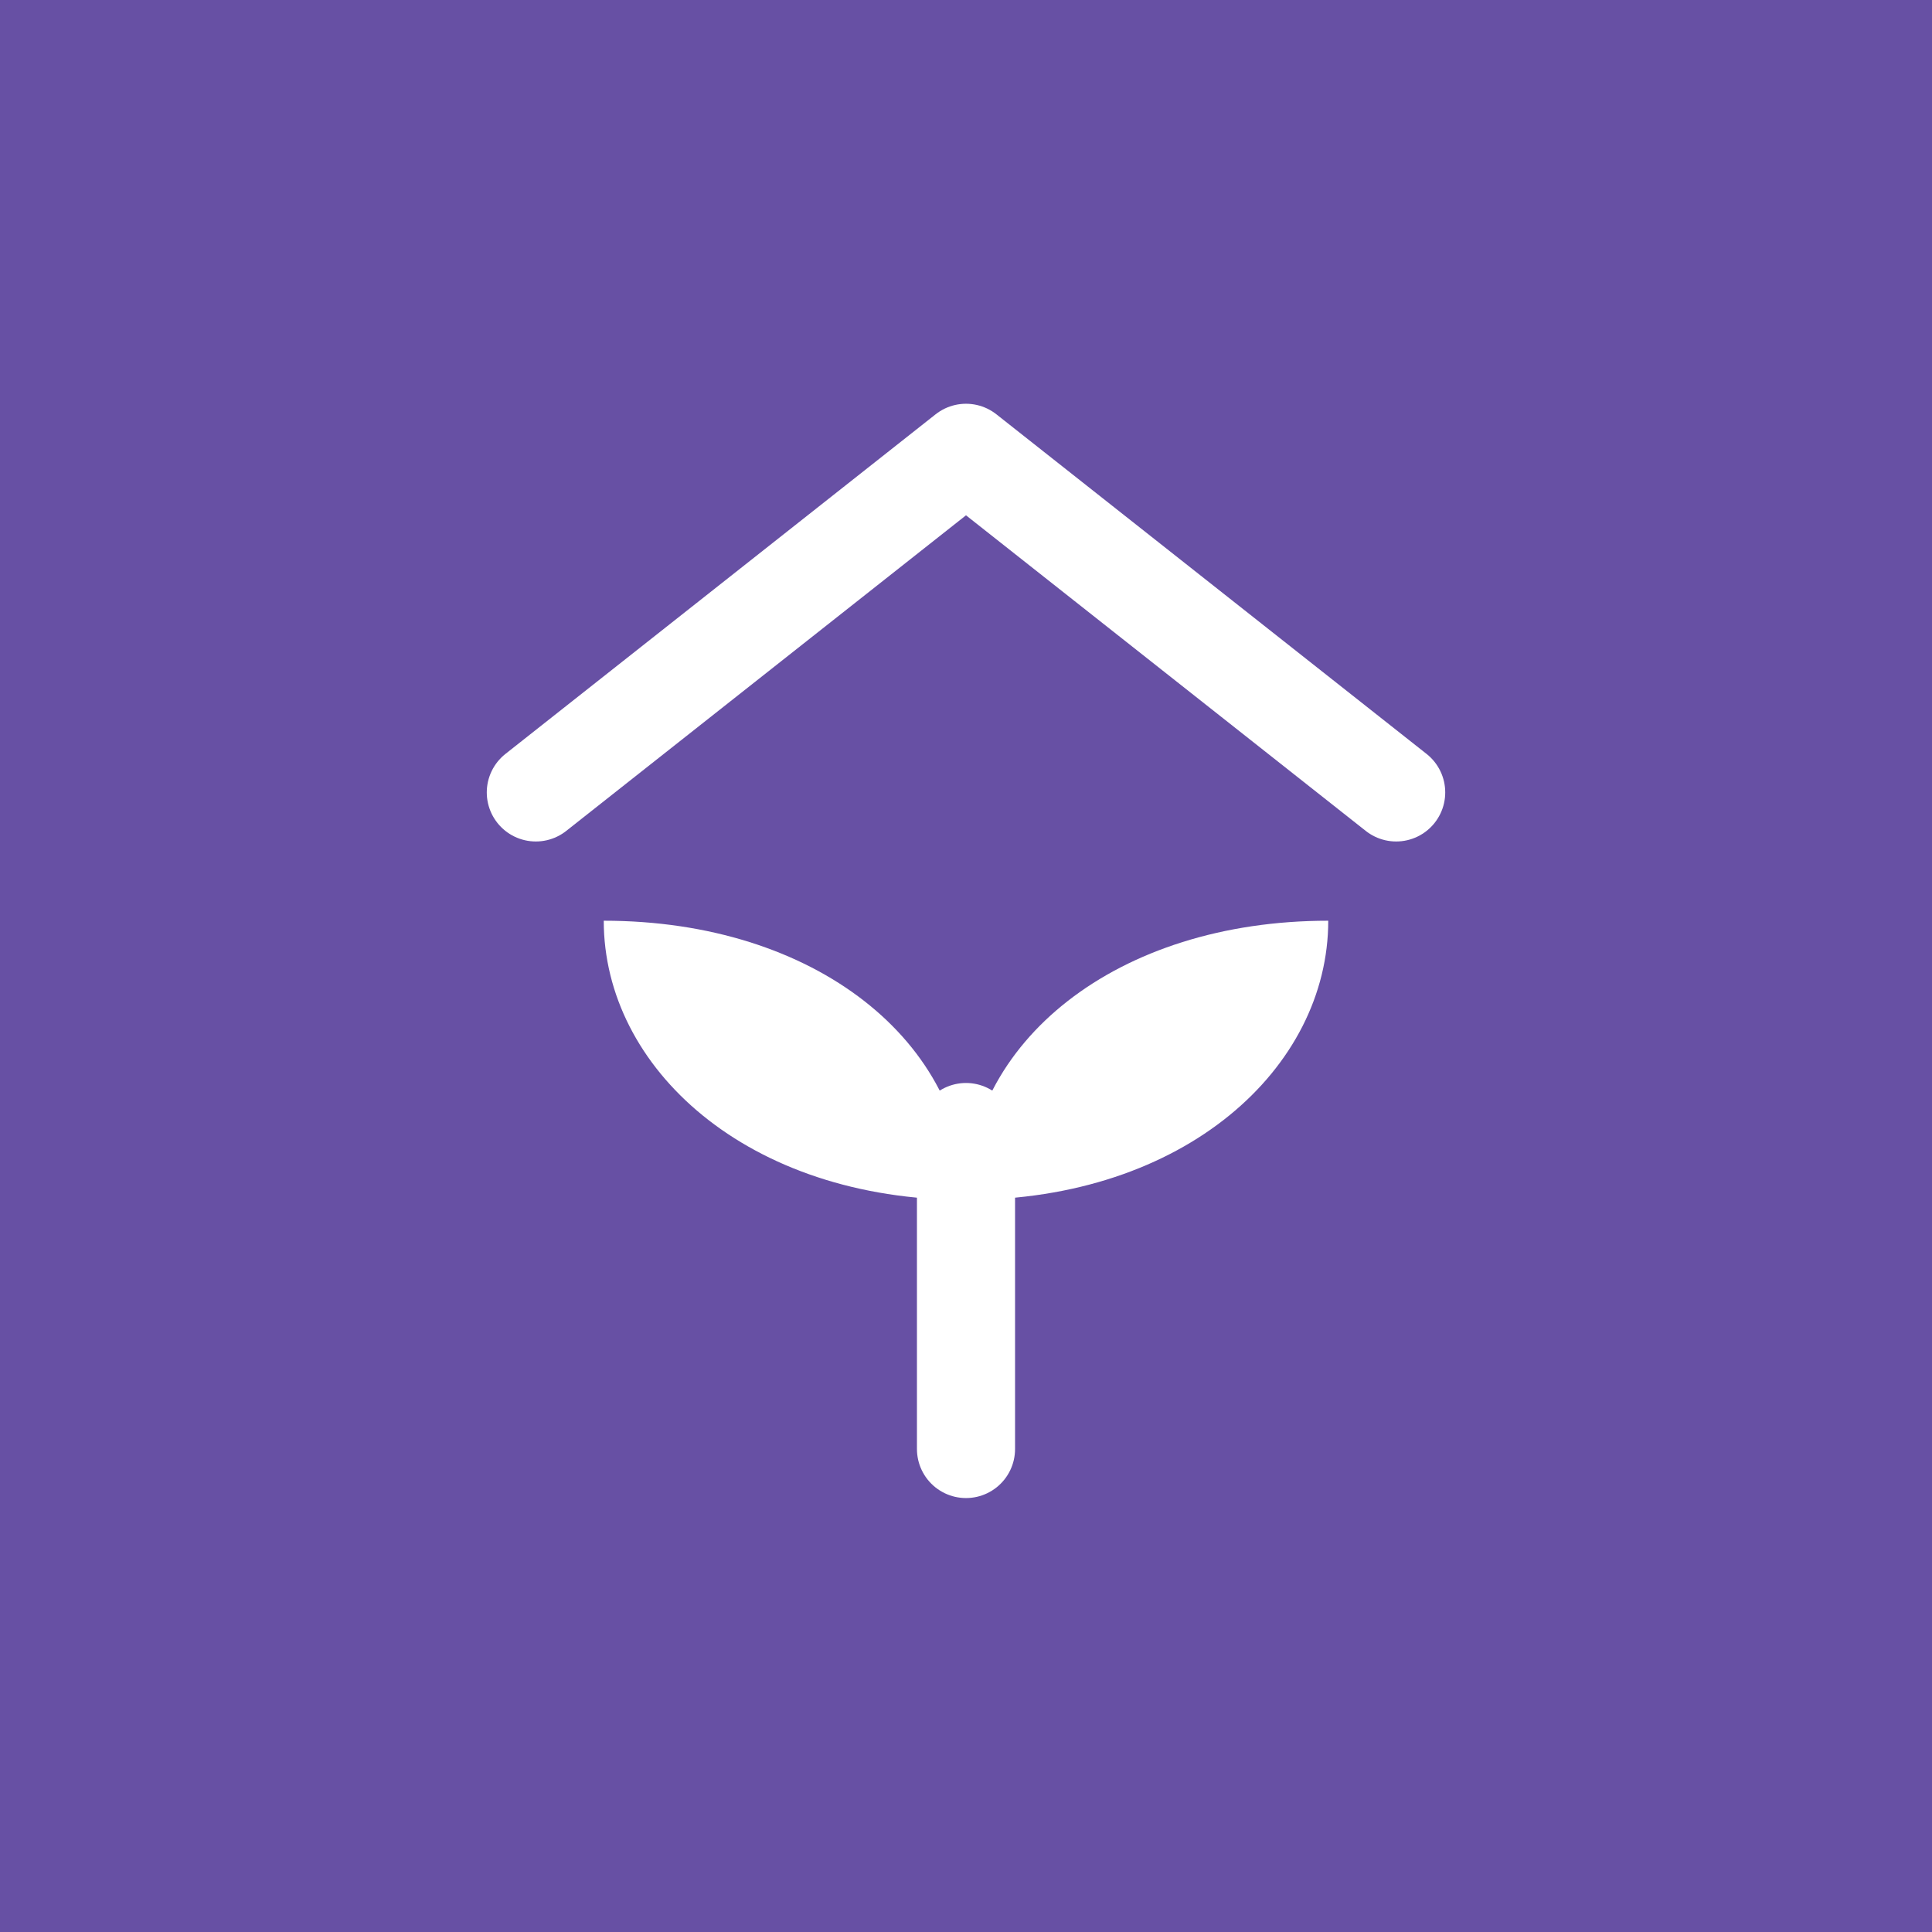
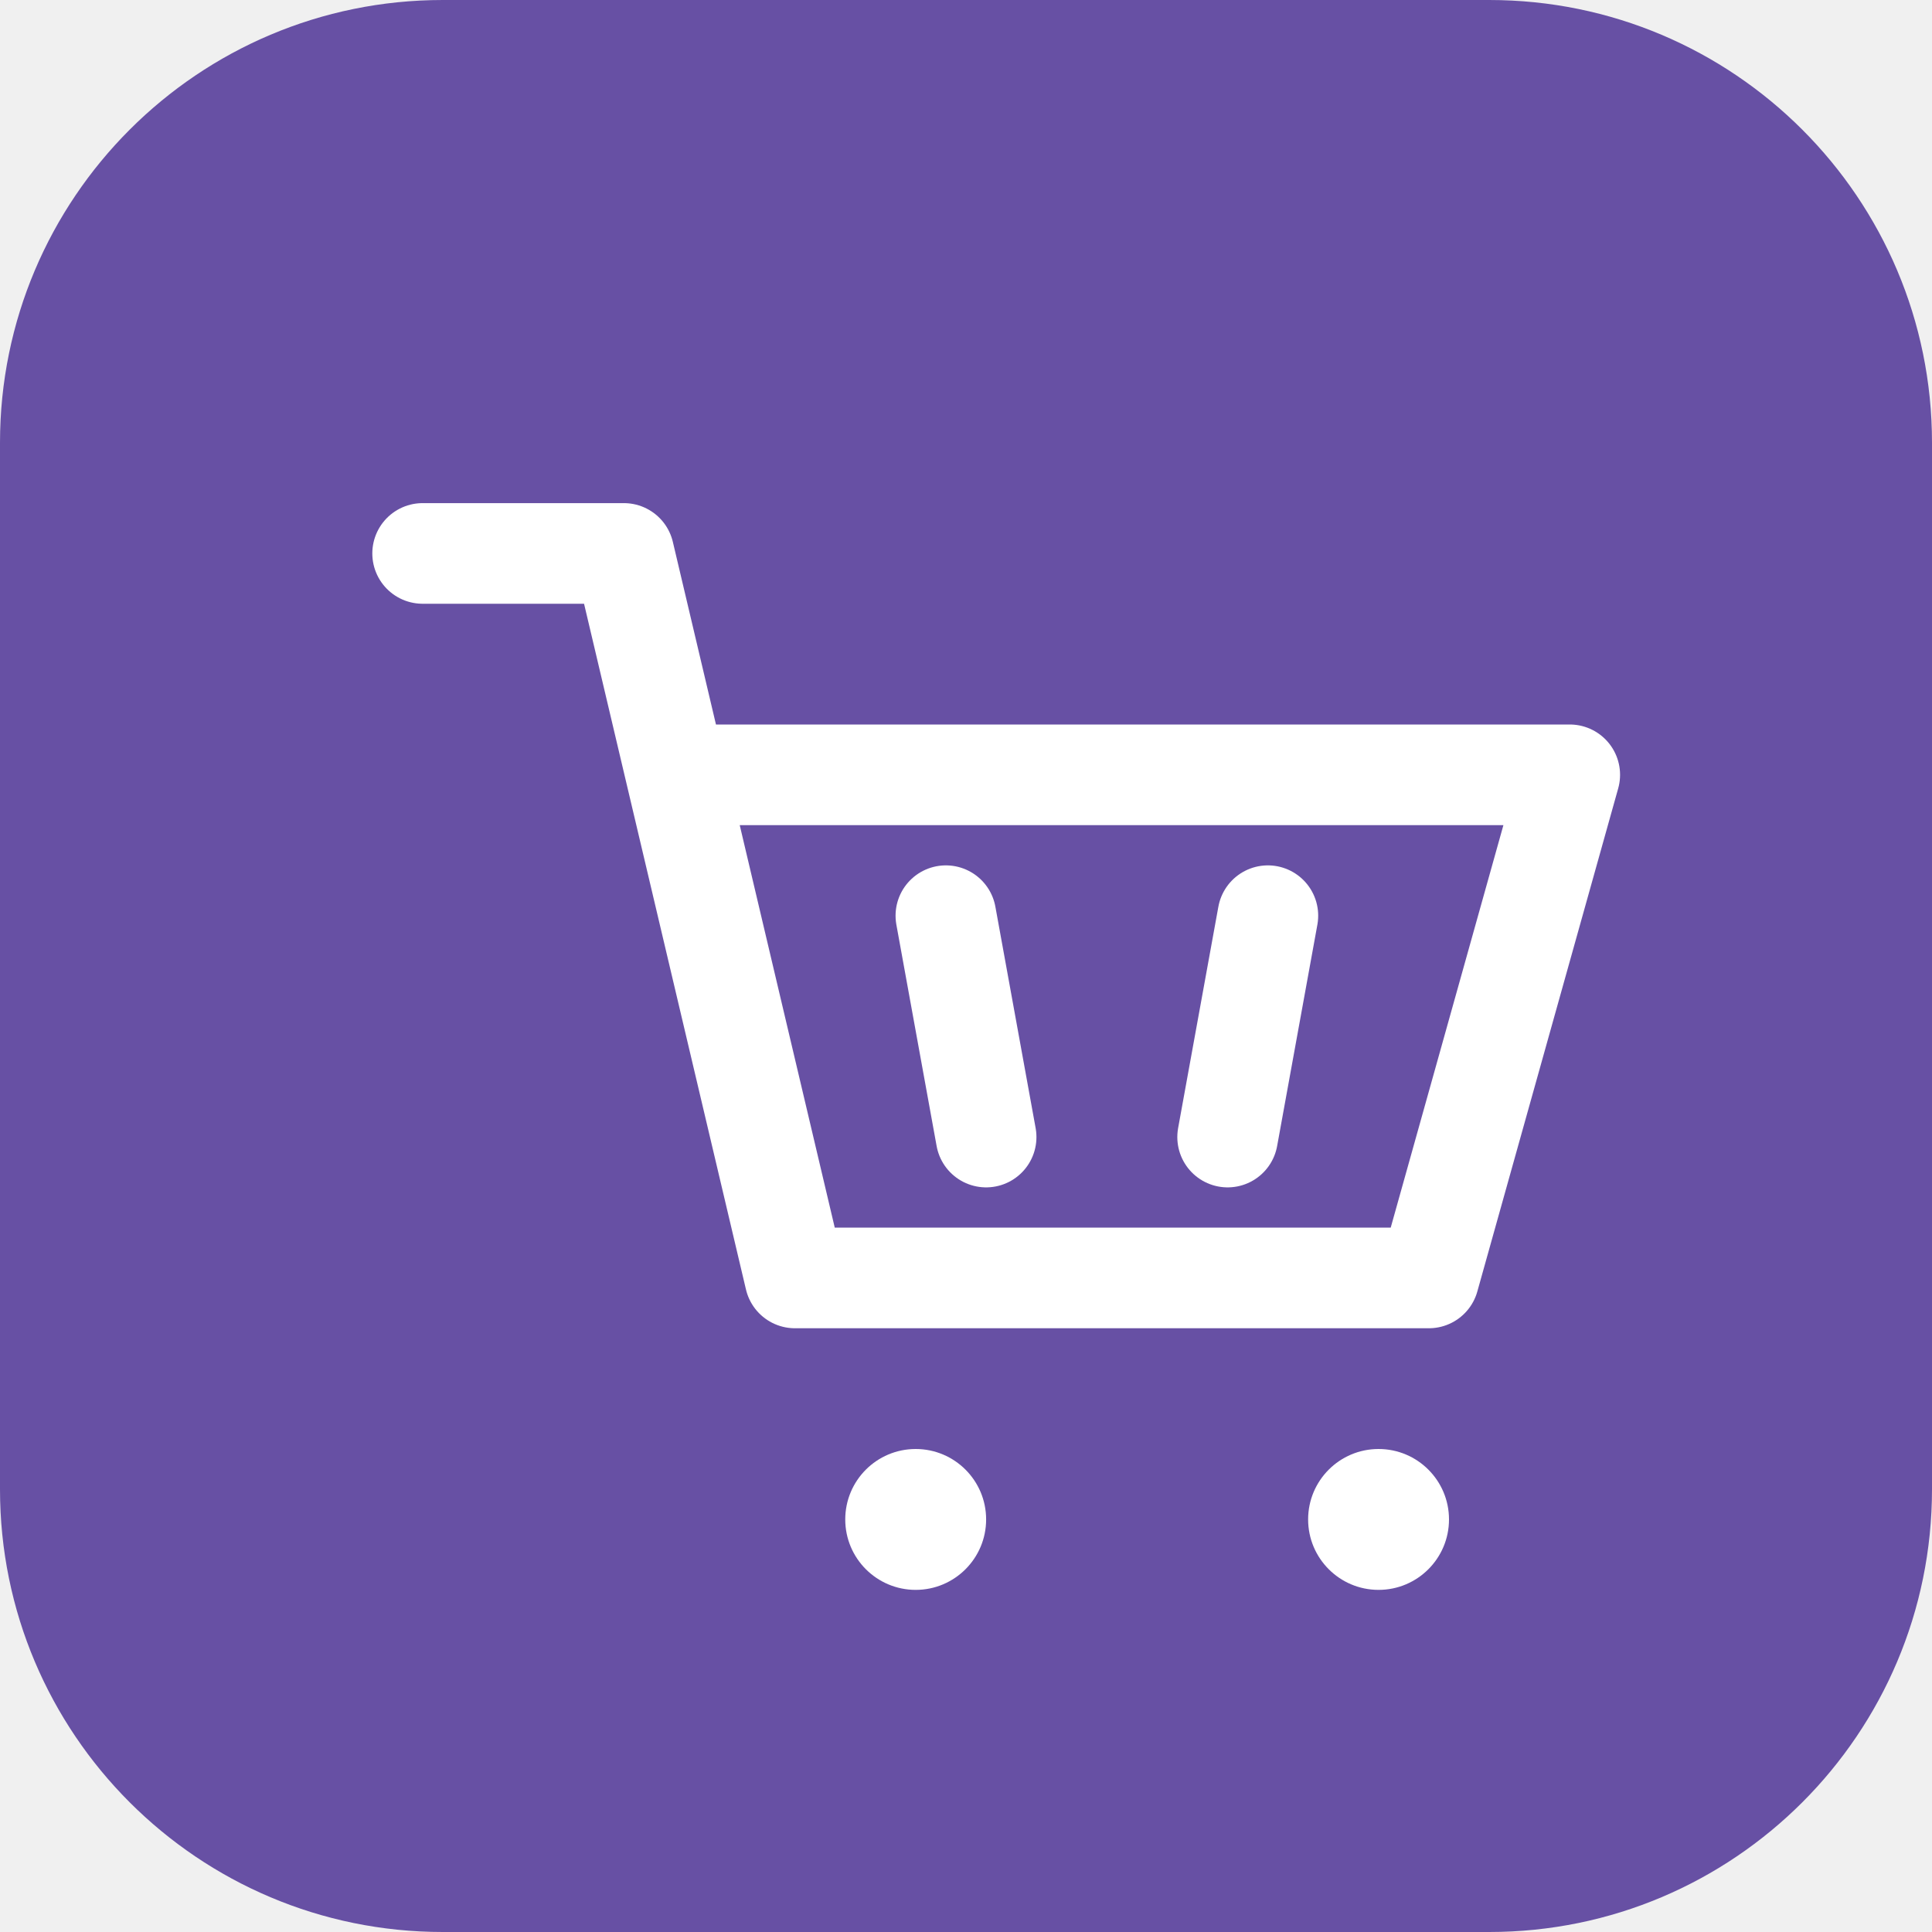
- <svg xmlns="http://www.w3.org/2000/svg" width="512" height="512" viewBox="0 0 512 512" role="img" aria-labelledby="title description">
-   <rect width="512" height="512" fill="#6750A4" />
-   <g fill="none" stroke="#FFFFFF" stroke-width="26" stroke-linecap="round" stroke-linejoin="round">
-     <path d="M142 210 256 120 370 210" />
-     <path d="M256 300V384" />
+ <svg xmlns="http://www.w3.org/2000/svg" width="192" height="192" viewBox="0 0 192 192" role="img" aria-labelledby="title description">
+   <rect width="192" height="192" rx="44" fill="#6750A4" />
+   <g fill="none" stroke="#FFFFFF" stroke-width="10" stroke-linecap="round" stroke-linejoin="round">
+     <path d="M42 55h20l17 72h63l14-50H68" />
+     <path d="m94 91 4 22m28-22-4 22" />
  </g>
  <g fill="#FFFFFF">
-     <path d="M256 318C198 318 160 283 160 244C216 244 256 276 256 318Z" />
-     <path d="M256 318C314 318 352 283 352 244C296 244 256 276 256 318Z" />
+     <circle cx="91" cy="151" r="7" />
+     <circle cx="137" cy="151" r="7" />
  </g>
</svg>
